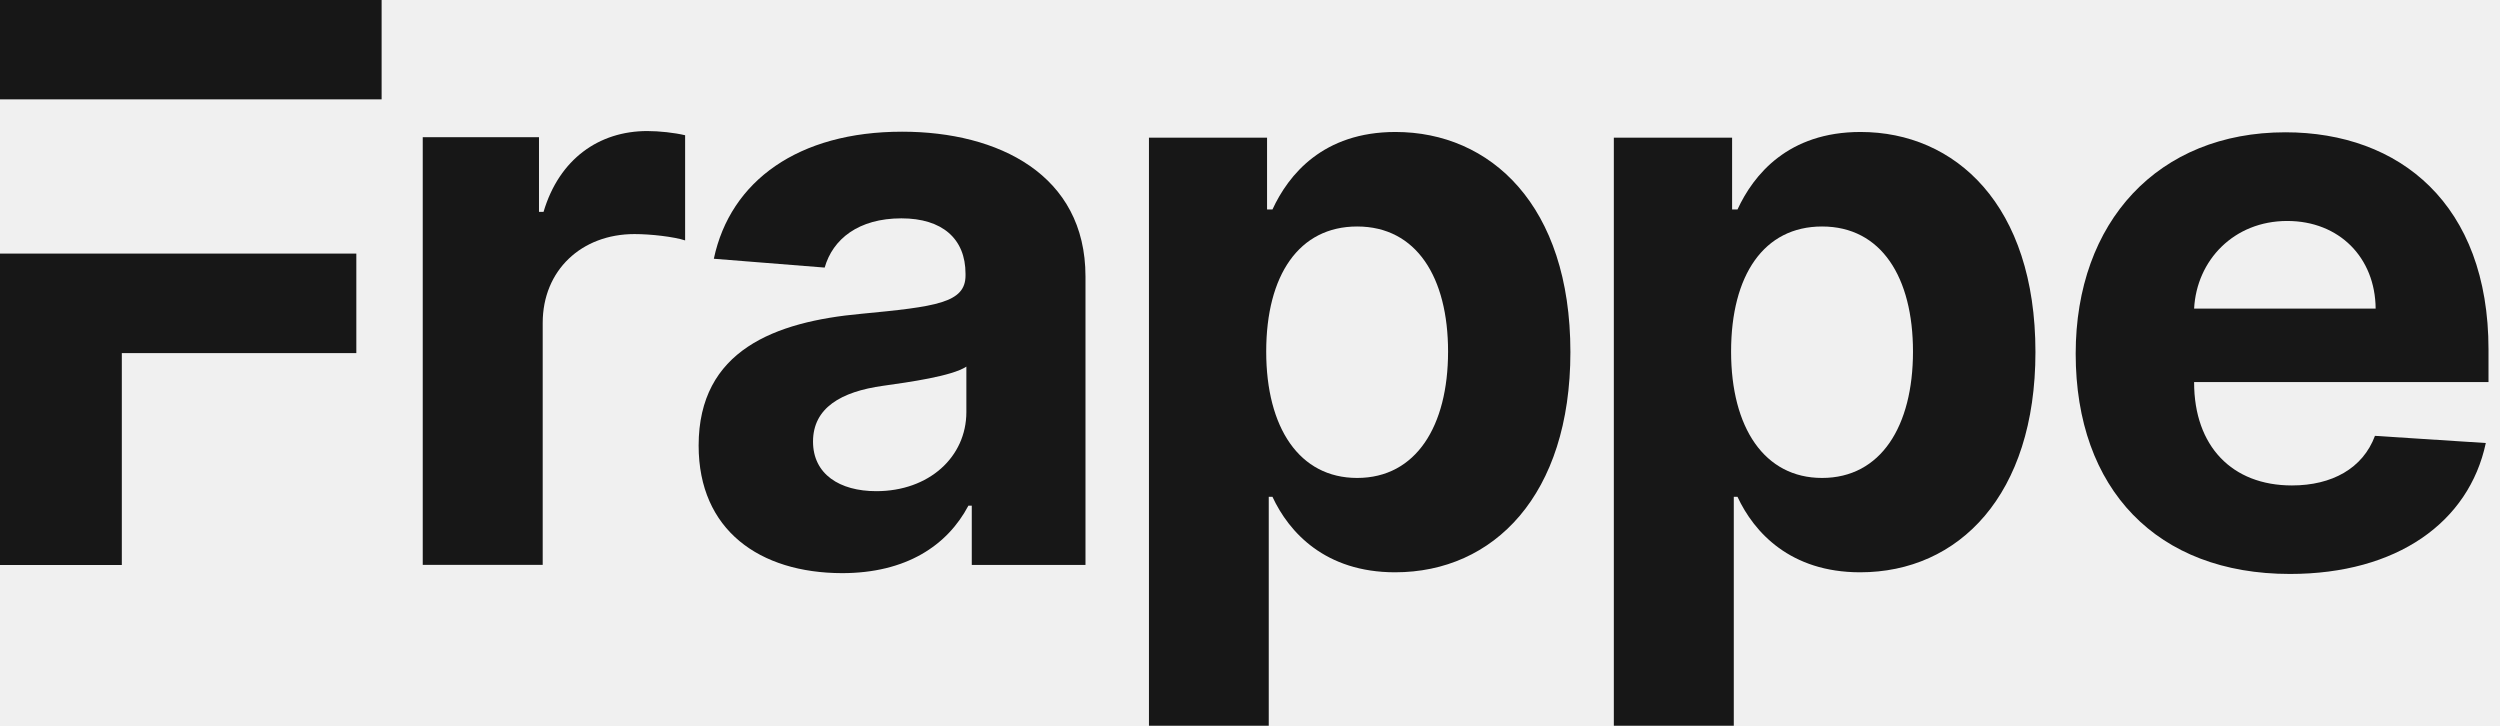
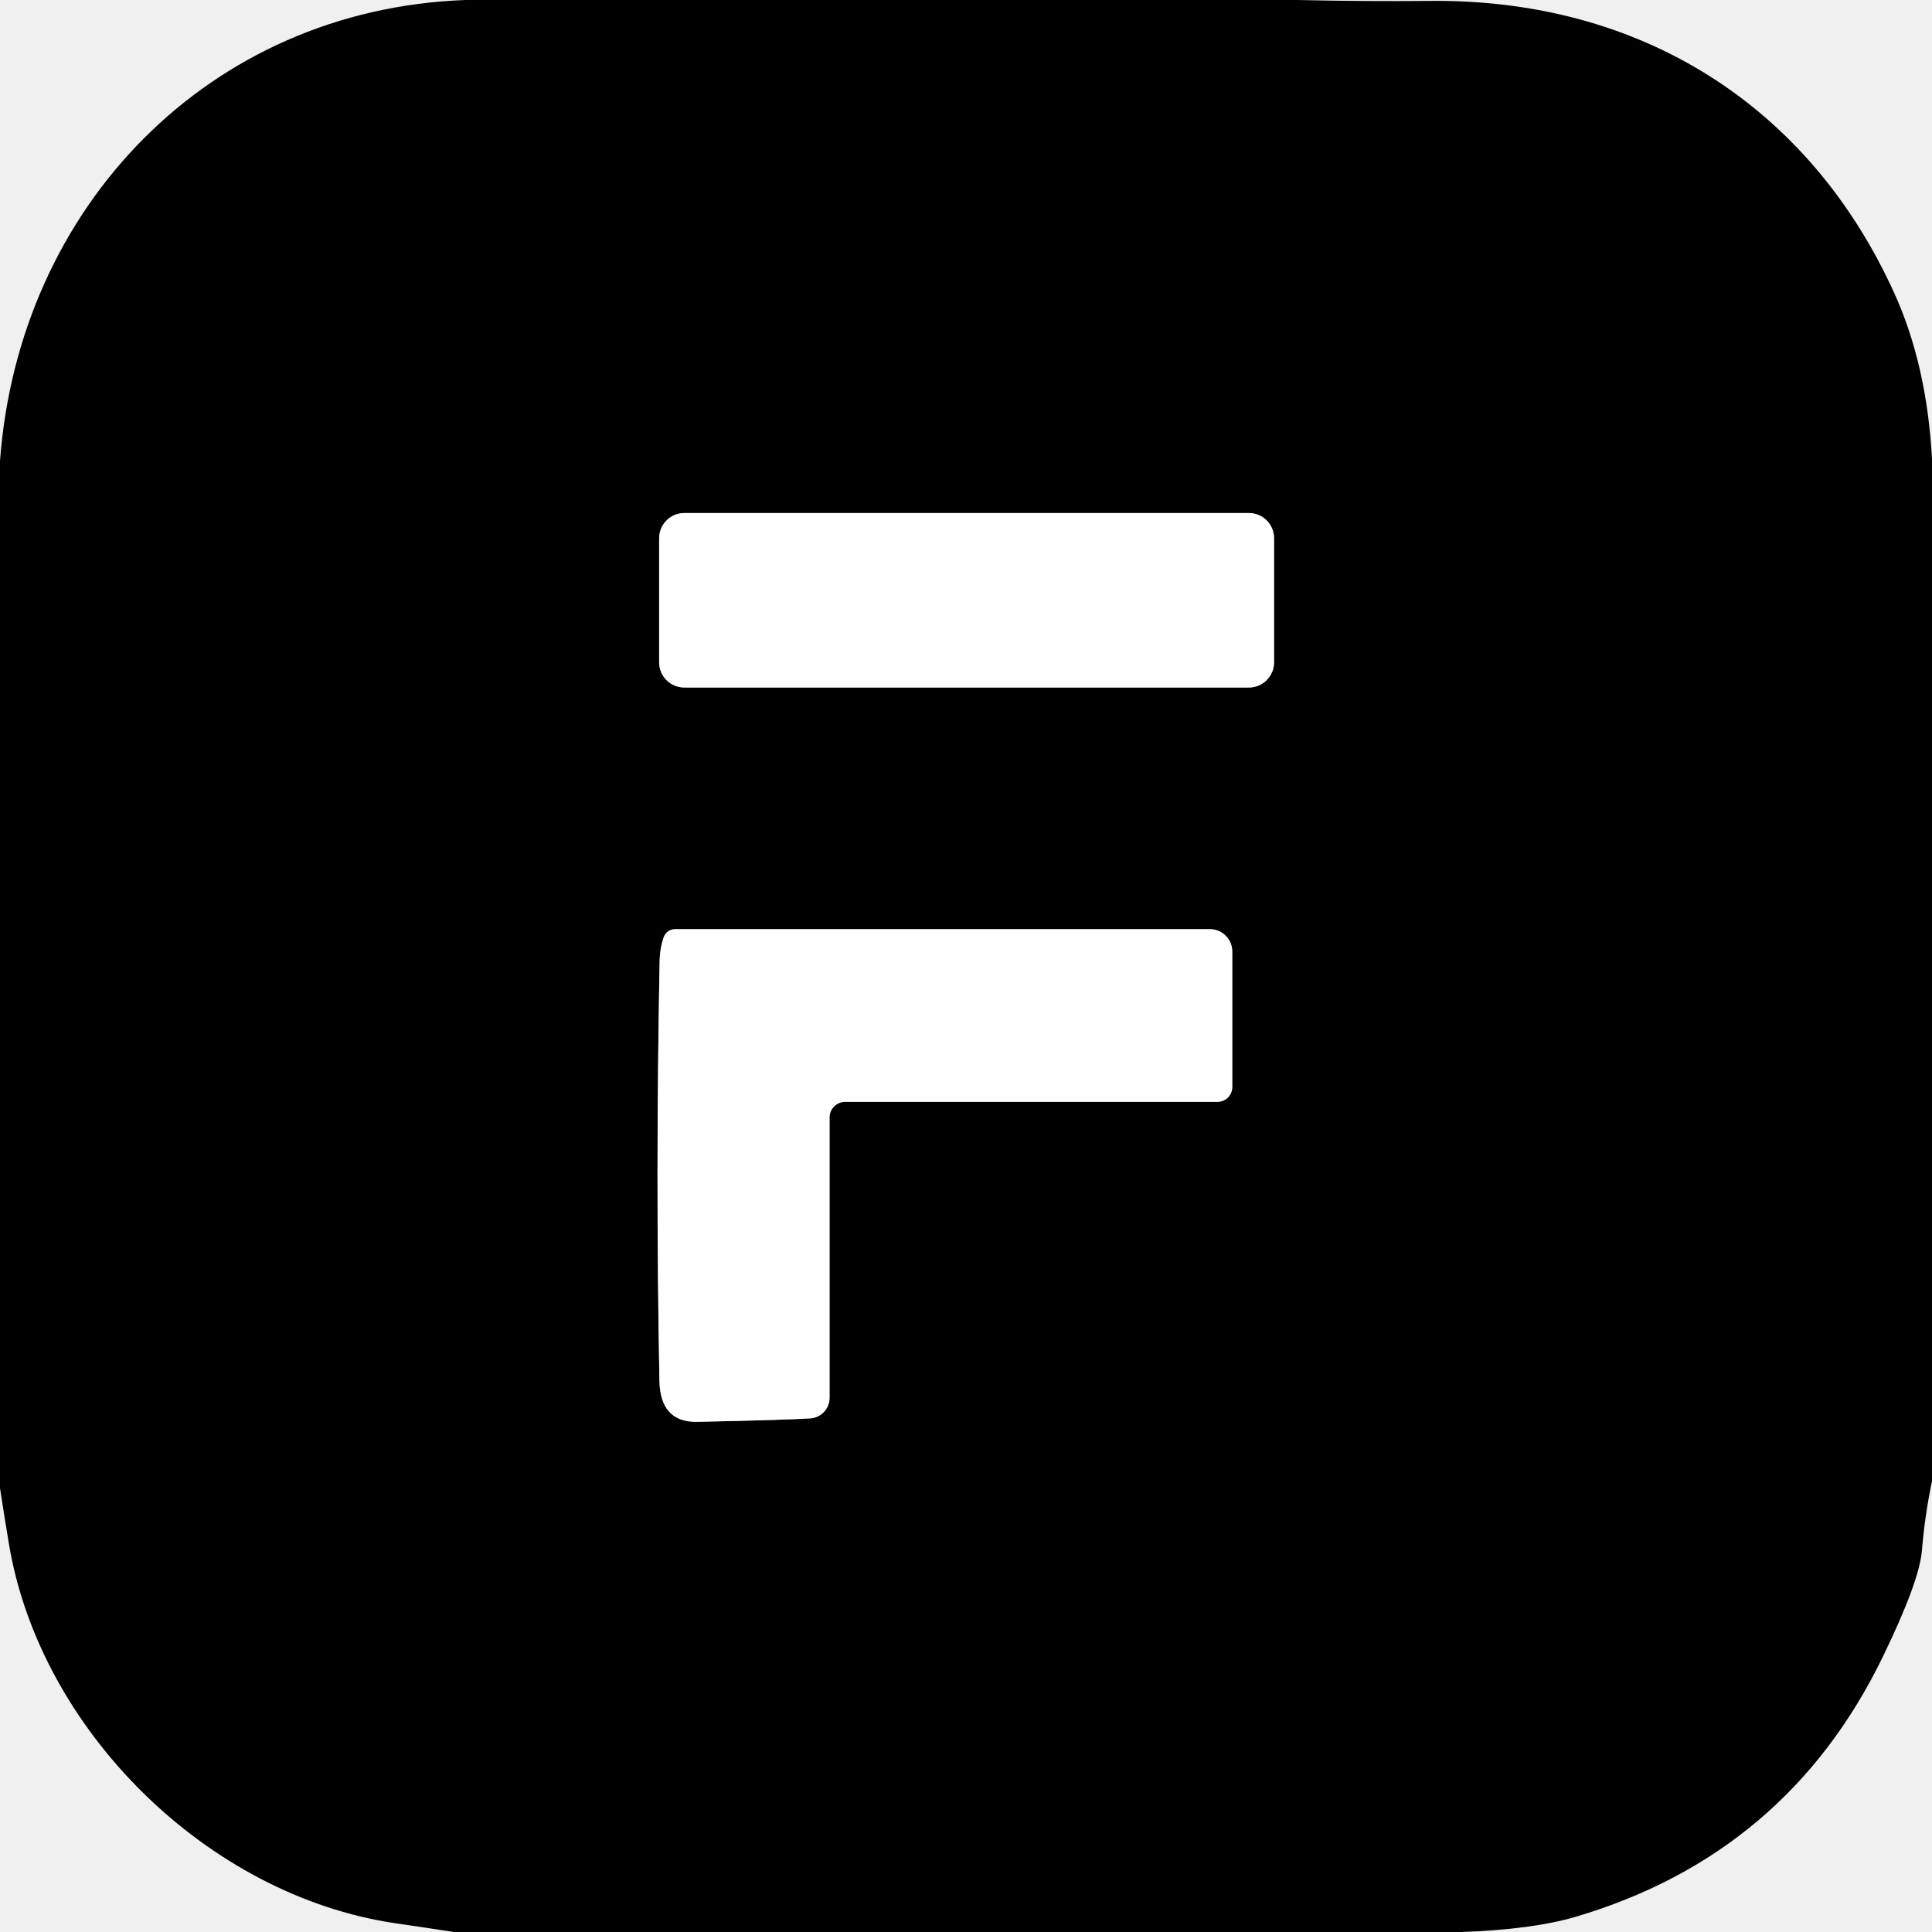
- <svg xmlns="http://www.w3.org/2000/svg" class="" fill="none" height="18" viewBox="0 0 62 18" width="62" style="fill: none !important;">
-   <path class="" d="M10.484 3.403H13.367V5.254H13.48C13.869 3.942 14.857 3.25 16.053 3.25C16.355 3.25 16.723 3.291 16.991 3.354V5.962C16.71 5.871 16.145 5.805 15.735 5.805C14.421 5.805 13.459 6.703 13.459 8.008V14.008H10.484V3.403Z" fill="#171717" style="fill: rgb(23, 23, 23) !important;" />
-   <path class="" d="M17.326 11.05C17.326 8.682 19.23 7.978 21.351 7.783C23.213 7.605 23.945 7.514 23.945 6.831V6.789C23.945 5.92 23.368 5.415 22.355 5.415C21.288 5.415 20.652 5.932 20.452 6.636L17.703 6.417C18.113 4.483 19.803 3.266 22.372 3.266C24.757 3.266 26.92 4.33 26.92 6.856V14.011H24.1V12.541H24.016C23.493 13.531 22.468 14.214 20.883 14.214C18.841 14.21 17.326 13.15 17.326 11.05ZM23.966 10.218V9.092C23.611 9.328 22.548 9.477 21.899 9.568C20.853 9.713 20.163 10.119 20.163 10.951C20.163 11.758 20.82 12.181 21.732 12.181C23.041 12.181 23.966 11.332 23.966 10.218Z" fill="#171717" style="fill: rgb(23, 23, 23) !important;" />
-   <path class="" d="M28.494 3.414H31.423V5.195H31.557C31.954 4.333 32.812 3.273 34.607 3.273C36.958 3.273 38.946 5.083 38.946 8.731C38.946 12.28 37.042 14.193 34.599 14.193C32.866 14.193 31.967 13.203 31.557 12.321H31.465V17.998H28.494V3.414ZM33.657 11.853C35.117 11.853 35.912 10.569 35.912 8.719C35.912 6.88 35.13 5.617 33.657 5.617C32.214 5.617 31.402 6.826 31.402 8.719C31.402 10.611 32.226 11.853 33.657 11.853Z" fill="#171717" style="fill: rgb(23, 23, 23) !important;" />
-   <path class="" d="M40.023 3.414H42.956V5.195H43.09C43.488 4.333 44.346 3.273 46.141 3.273C48.492 3.273 50.479 5.083 50.479 8.731C50.479 12.28 48.576 14.193 46.132 14.193C44.4 14.193 43.5 13.203 43.09 12.321H42.998V17.998H40.023V3.414ZM45.187 11.853C46.647 11.853 47.442 10.569 47.442 8.719C47.442 6.88 46.659 5.617 45.187 5.617C43.743 5.617 42.931 6.826 42.931 8.719C42.931 10.611 43.76 11.853 45.187 11.853Z" fill="#171717" style="fill: rgb(23, 23, 23) !important;" />
-   <path class="" d="M51.477 8.772C51.477 5.497 53.523 3.281 56.677 3.281C59.51 3.281 61.715 5.062 61.715 8.668V9.476H54.414V9.484C54.414 11.066 55.355 12.039 56.84 12.039C57.832 12.039 58.598 11.617 58.899 10.809L61.648 10.987C61.23 12.954 59.443 14.234 56.79 14.234C53.493 14.234 51.477 12.134 51.477 8.772ZM58.916 7.654C58.907 6.391 58.016 5.48 56.723 5.48C55.405 5.48 54.477 6.449 54.414 7.654H58.916Z" fill="#171717" style="fill: rgb(23, 23, 23) !important;" />
-   <path class="" d="M0 0V2.464H3.021H8.837H9.464V0H0Z" fill="#171717" style="fill: rgb(23, 23, 23) !important;" />
-   <path class="" d="M0 6.289V14.012H3.021V8.757H8.837V6.289H3.021H0Z" fill="#171717" style="fill: rgb(23, 23, 23) !important;" />
+ <svg xmlns="http://www.w3.org/2000/svg" version="1.1" viewBox="0.00 0.00 128.00 128.00" width="128" height="128">
+   <g stroke-width="2.00" fill="none" stroke-linecap="butt">
+     <path stroke="#808080" vector-effect="non-scaling-stroke" d="   M 84.41 35.66   A 1.67 1.67 0.0 0 0 82.74 33.99   L 45.34 33.99   A 1.67 1.67 0.0 0 0 43.67 35.66   L 43.67 43.88   A 1.67 1.67 0.0 0 0 45.34 45.55   L 82.74 45.55   A 1.67 1.67 0.0 0 0 84.41 43.88   L 84.41 35.66" />
+     <path stroke="#808080" vector-effect="non-scaling-stroke" d="   M 43.97 62.10   Q 43.71 62.86 43.70 63.75   Q 43.43 77.93 43.69 91.50   Q 43.75 94.26 46.23 94.20   Q 52.26 94.07 53.69 93.97   A 1.36 1.36 0.0 0 0 54.96 92.61   L 54.96 74.03   A 1.04 1.03 0.0 0 1 56.00 73.00   L 80.66 73.00   A 0.98 0.98 0.0 0 0 81.64 72.02   L 81.64 63.04   A 1.48 1.48 0.0 0 0 80.16 61.56   L 44.73 61.56   A 0.81 0.80 -80.3 0 0 43.97 62.10" />
+   </g>
+   <path fill="#000000" d="   M 85.98 0.00   Q 90.37 0.10 94.75 0.06   C 108.61 -0.08 119.84 6.92 125.51 19.44   Q 127.66 24.18 128.00 30.40   L 128.00 98.13   Q 127.52 100.41 127.33 102.75   Q 127.15 104.81 124.73 109.79   Q 118.38 122.85 104.40 126.99   Q 101.51 127.84 96.81 128.00   L 30.06 128.00   Q 28.13 127.70 26.19 127.42   C 13.76 125.59 2.62 114.63 0.58 102.22   Q 0.28 100.41 0.00 98.60   L 0.00 30.53   C 1.25 13.70 13.84 0.62 30.84 0.00   L 85.98 0.00   Z   M 84.41 35.66   A 1.67 1.67 0.0 0 0 82.74 33.99   L 45.34 33.99   A 1.67 1.67 0.0 0 0 43.67 35.66   L 43.67 43.88   A 1.67 1.67 0.0 0 0 45.34 45.55   L 82.74 45.55   A 1.67 1.67 0.0 0 0 84.41 43.88   L 84.41 35.66   Z   M 43.97 62.10   Q 43.71 62.86 43.70 63.75   Q 43.43 77.93 43.69 91.50   Q 43.75 94.26 46.23 94.20   Q 52.26 94.07 53.69 93.97   A 1.36 1.36 0.0 0 0 54.96 92.61   L 54.96 74.03   A 1.04 1.03 0.0 0 1 56.00 73.00   L 80.66 73.00   A 0.98 0.98 0.0 0 0 81.64 72.02   L 81.64 63.04   A 1.48 1.48 0.0 0 0 80.16 61.56   L 44.73 61.56   A 0.81 0.80 -80.3 0 0 43.97 62.10   Z" />
+   <rect fill="#ffffff" x="43.67" y="33.99" width="40.74" height="11.56" rx="1.67" />
+   <path fill="#ffffff" d="   M 43.97 62.10   A 0.81 0.80 -80.3 0 1 44.73 61.56   L 80.16 61.56   A 1.48 1.48 0.0 0 1 81.64 63.04   L 81.64 72.02   A 0.98 0.98 0.0 0 1 80.66 73.00   L 56.00 73.00   A 1.04 1.03 0.0 0 0 54.96 74.03   L 54.96 92.61   A 1.36 1.36 0.0 0 1 53.69 93.97   Q 52.26 94.07 46.23 94.20   Q 43.75 94.26 43.69 91.50   Q 43.43 77.93 43.70 63.75   Q 43.71 62.86 43.97 62.10   Z" />
</svg>
